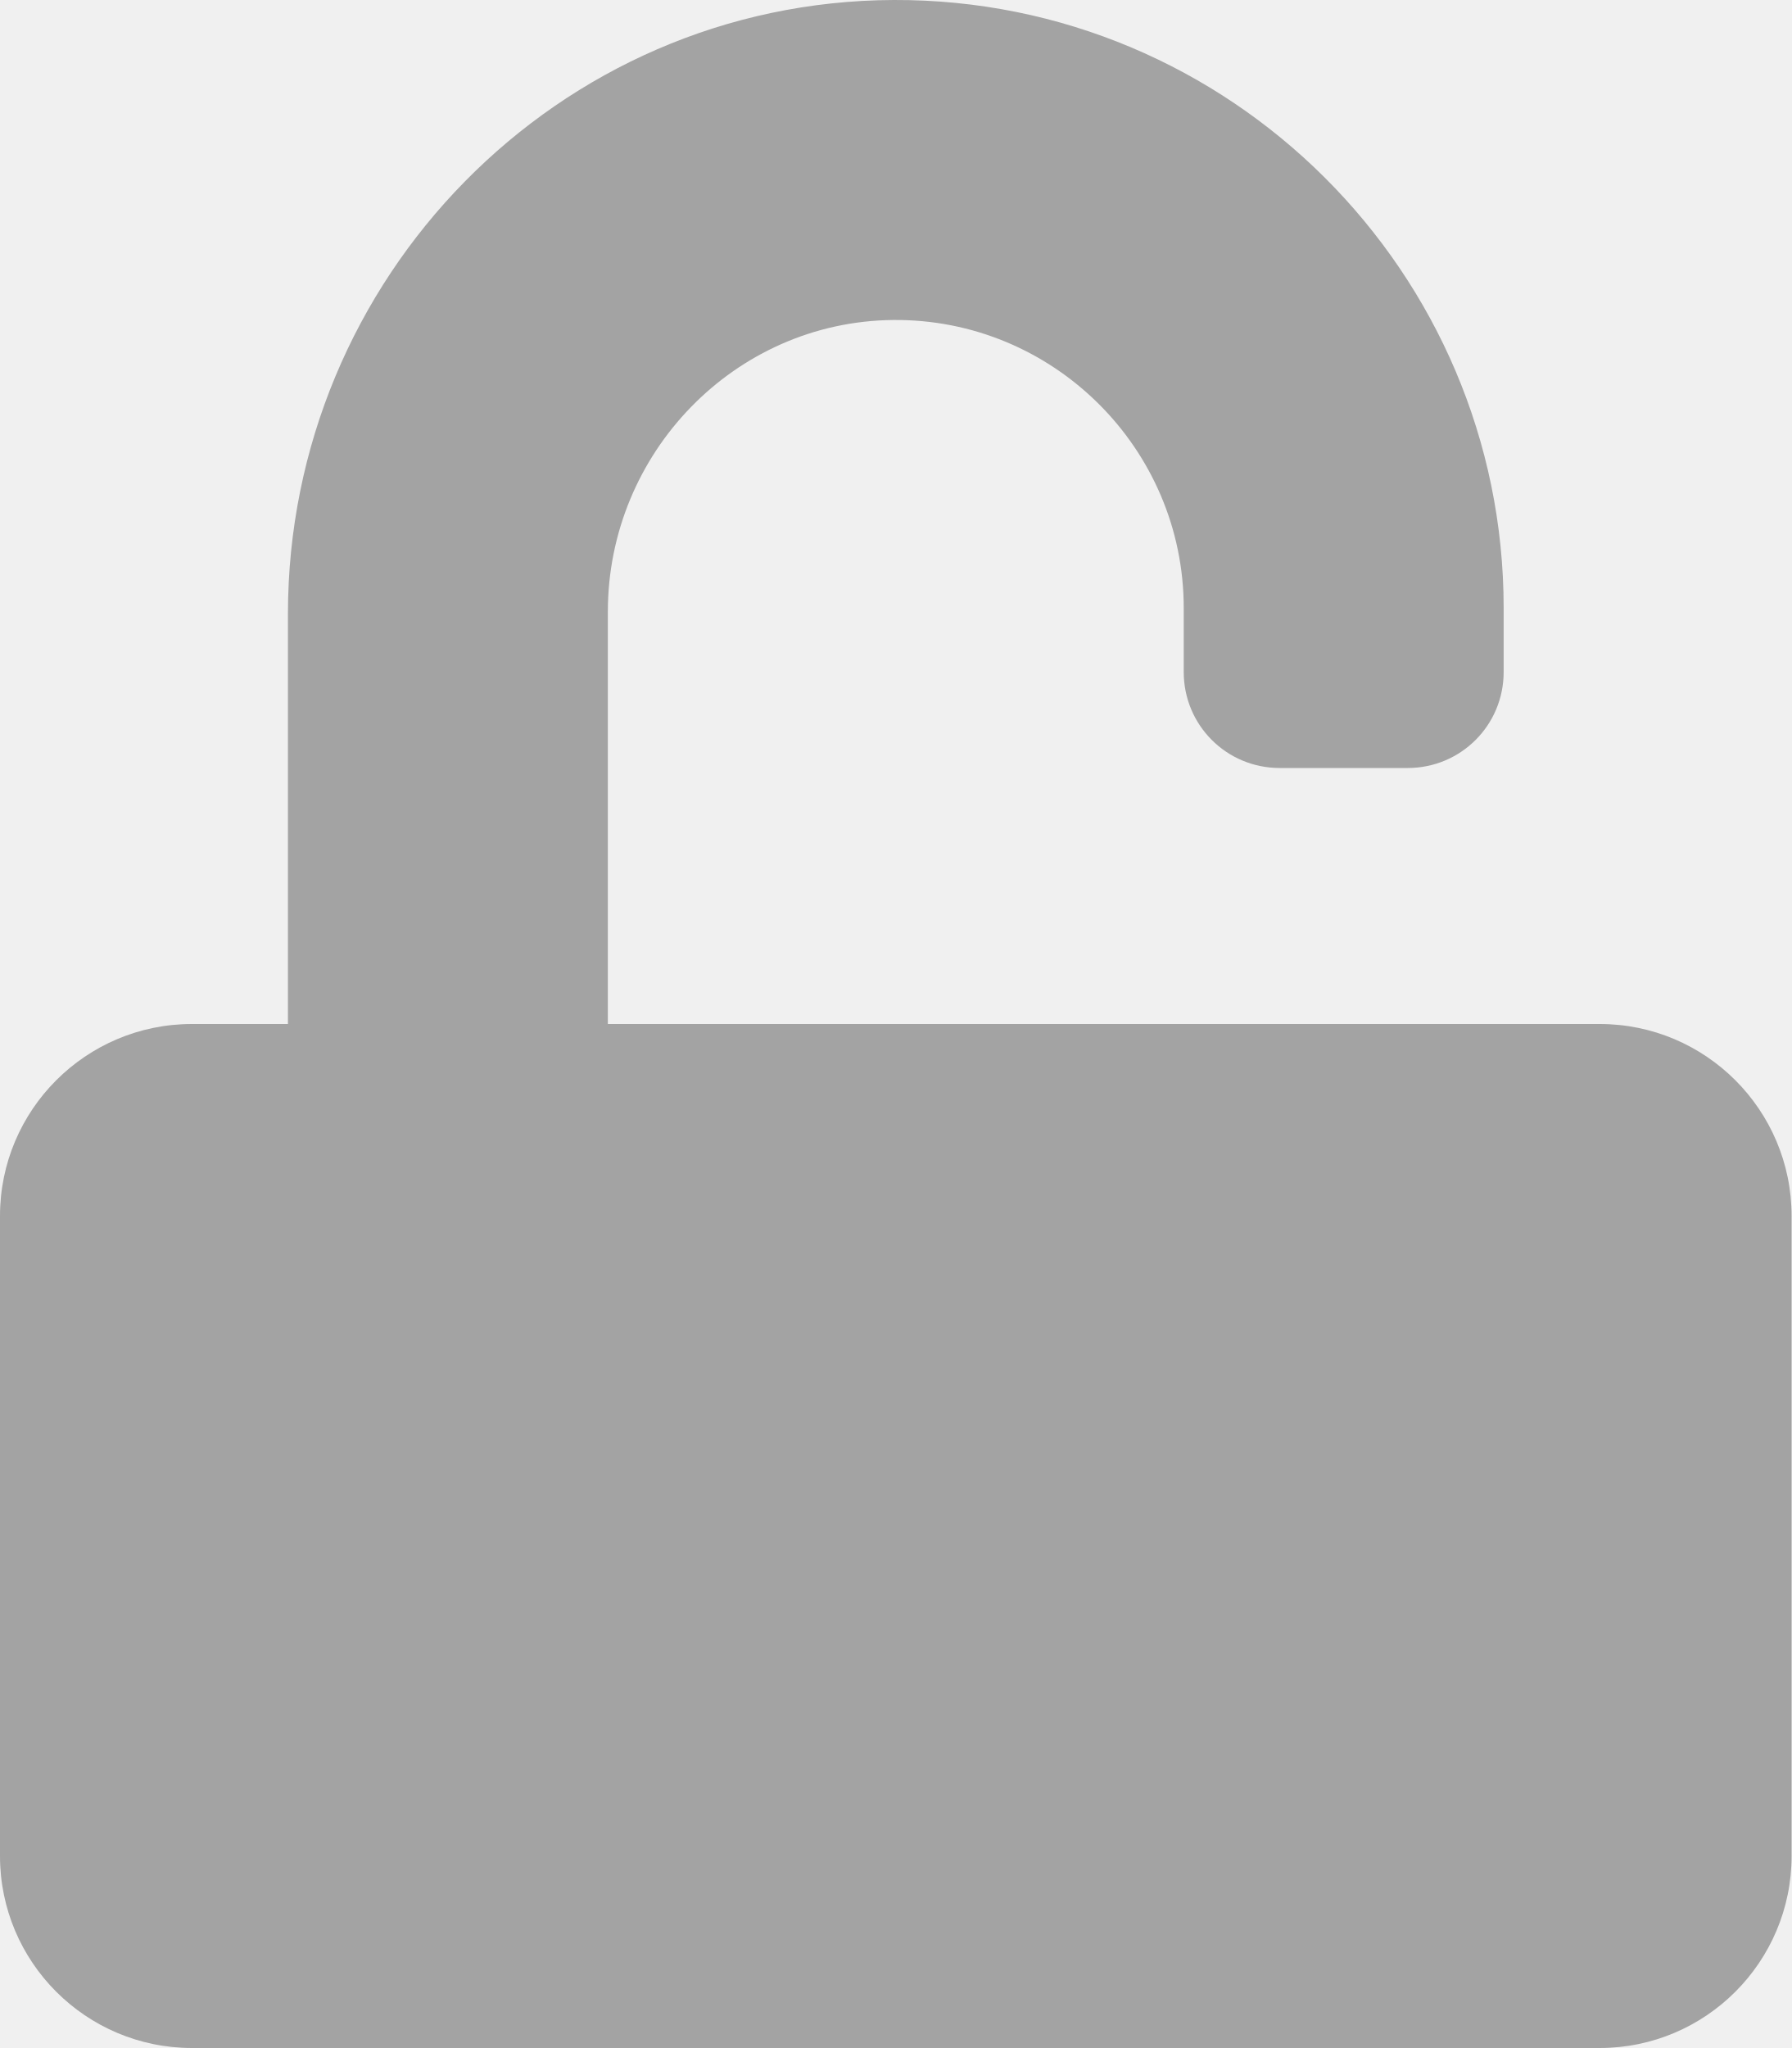
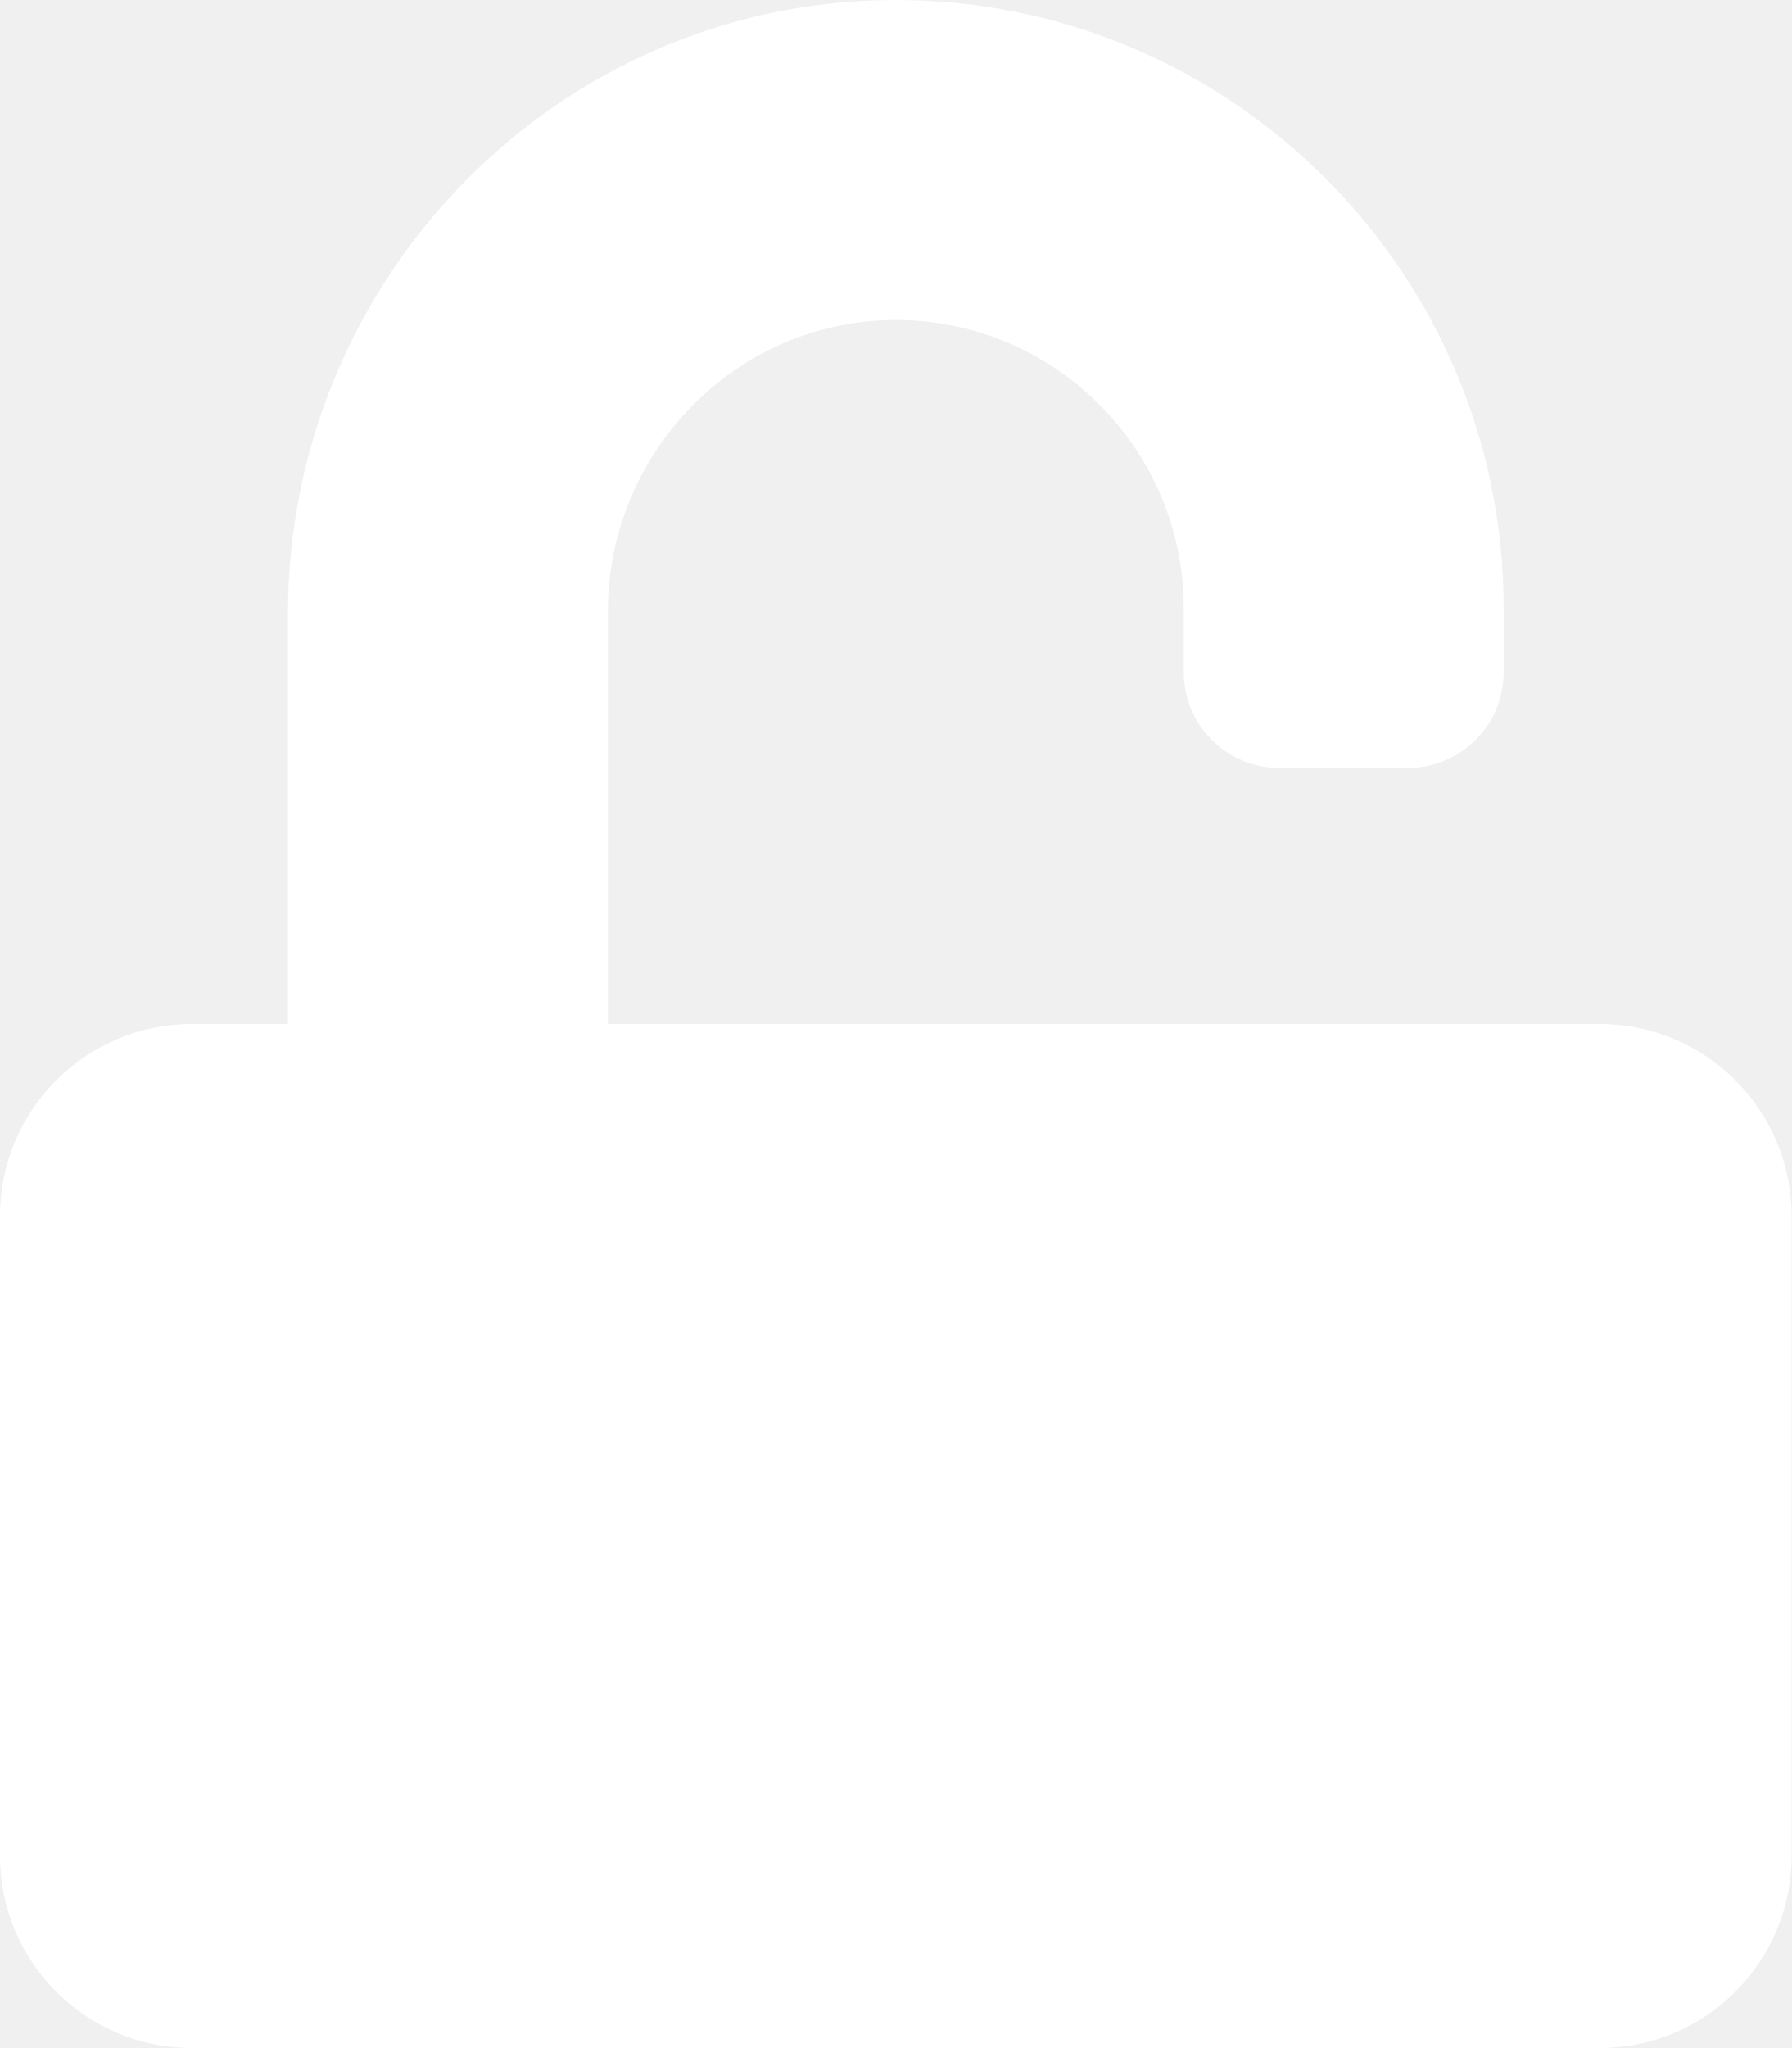
<svg xmlns="http://www.w3.org/2000/svg" aria-hidden="true" focusable="false" data-prefix="fas" data-icon="unlock" class="svg-inline--fa fa-unlock fa-w-14" role="img" viewBox="0 0 448 512">
-   <path fill="#a3a3a3" d="M400 256H152V152.9c0-39.6 31.7-72.5 71.3-72.9 40-.4 72.7 32.1 72.7 72v16c0 13.3 10.7 24 24 24h32c13.3 0 24-10.7 24-24v-16C376 68 307.5-.3 223.5 0 139.5.3 72 69.5 72 153.5V256H48c-26.5 0-48 21.5-48 48v160c0 26.5 21.5 48 48 48h352c26.5 0 48-21.5 48-48V304c0-26.5-21.5-48-48-48z" />
+   <path fill="#ffffff" d="M400 256H152V152.9c0-39.6 31.7-72.5 71.3-72.9 40-.4 72.7 32.1 72.7 72v16c0 13.3 10.7 24 24 24h32c13.3 0 24-10.7 24-24v-16C376 68 307.5-.3 223.5 0 139.5.3 72 69.5 72 153.5V256H48c-26.5 0-48 21.5-48 48v160c0 26.5 21.5 48 48 48h352c26.5 0 48-21.5 48-48V304c0-26.5-21.5-48-48-48z" />
</svg>
